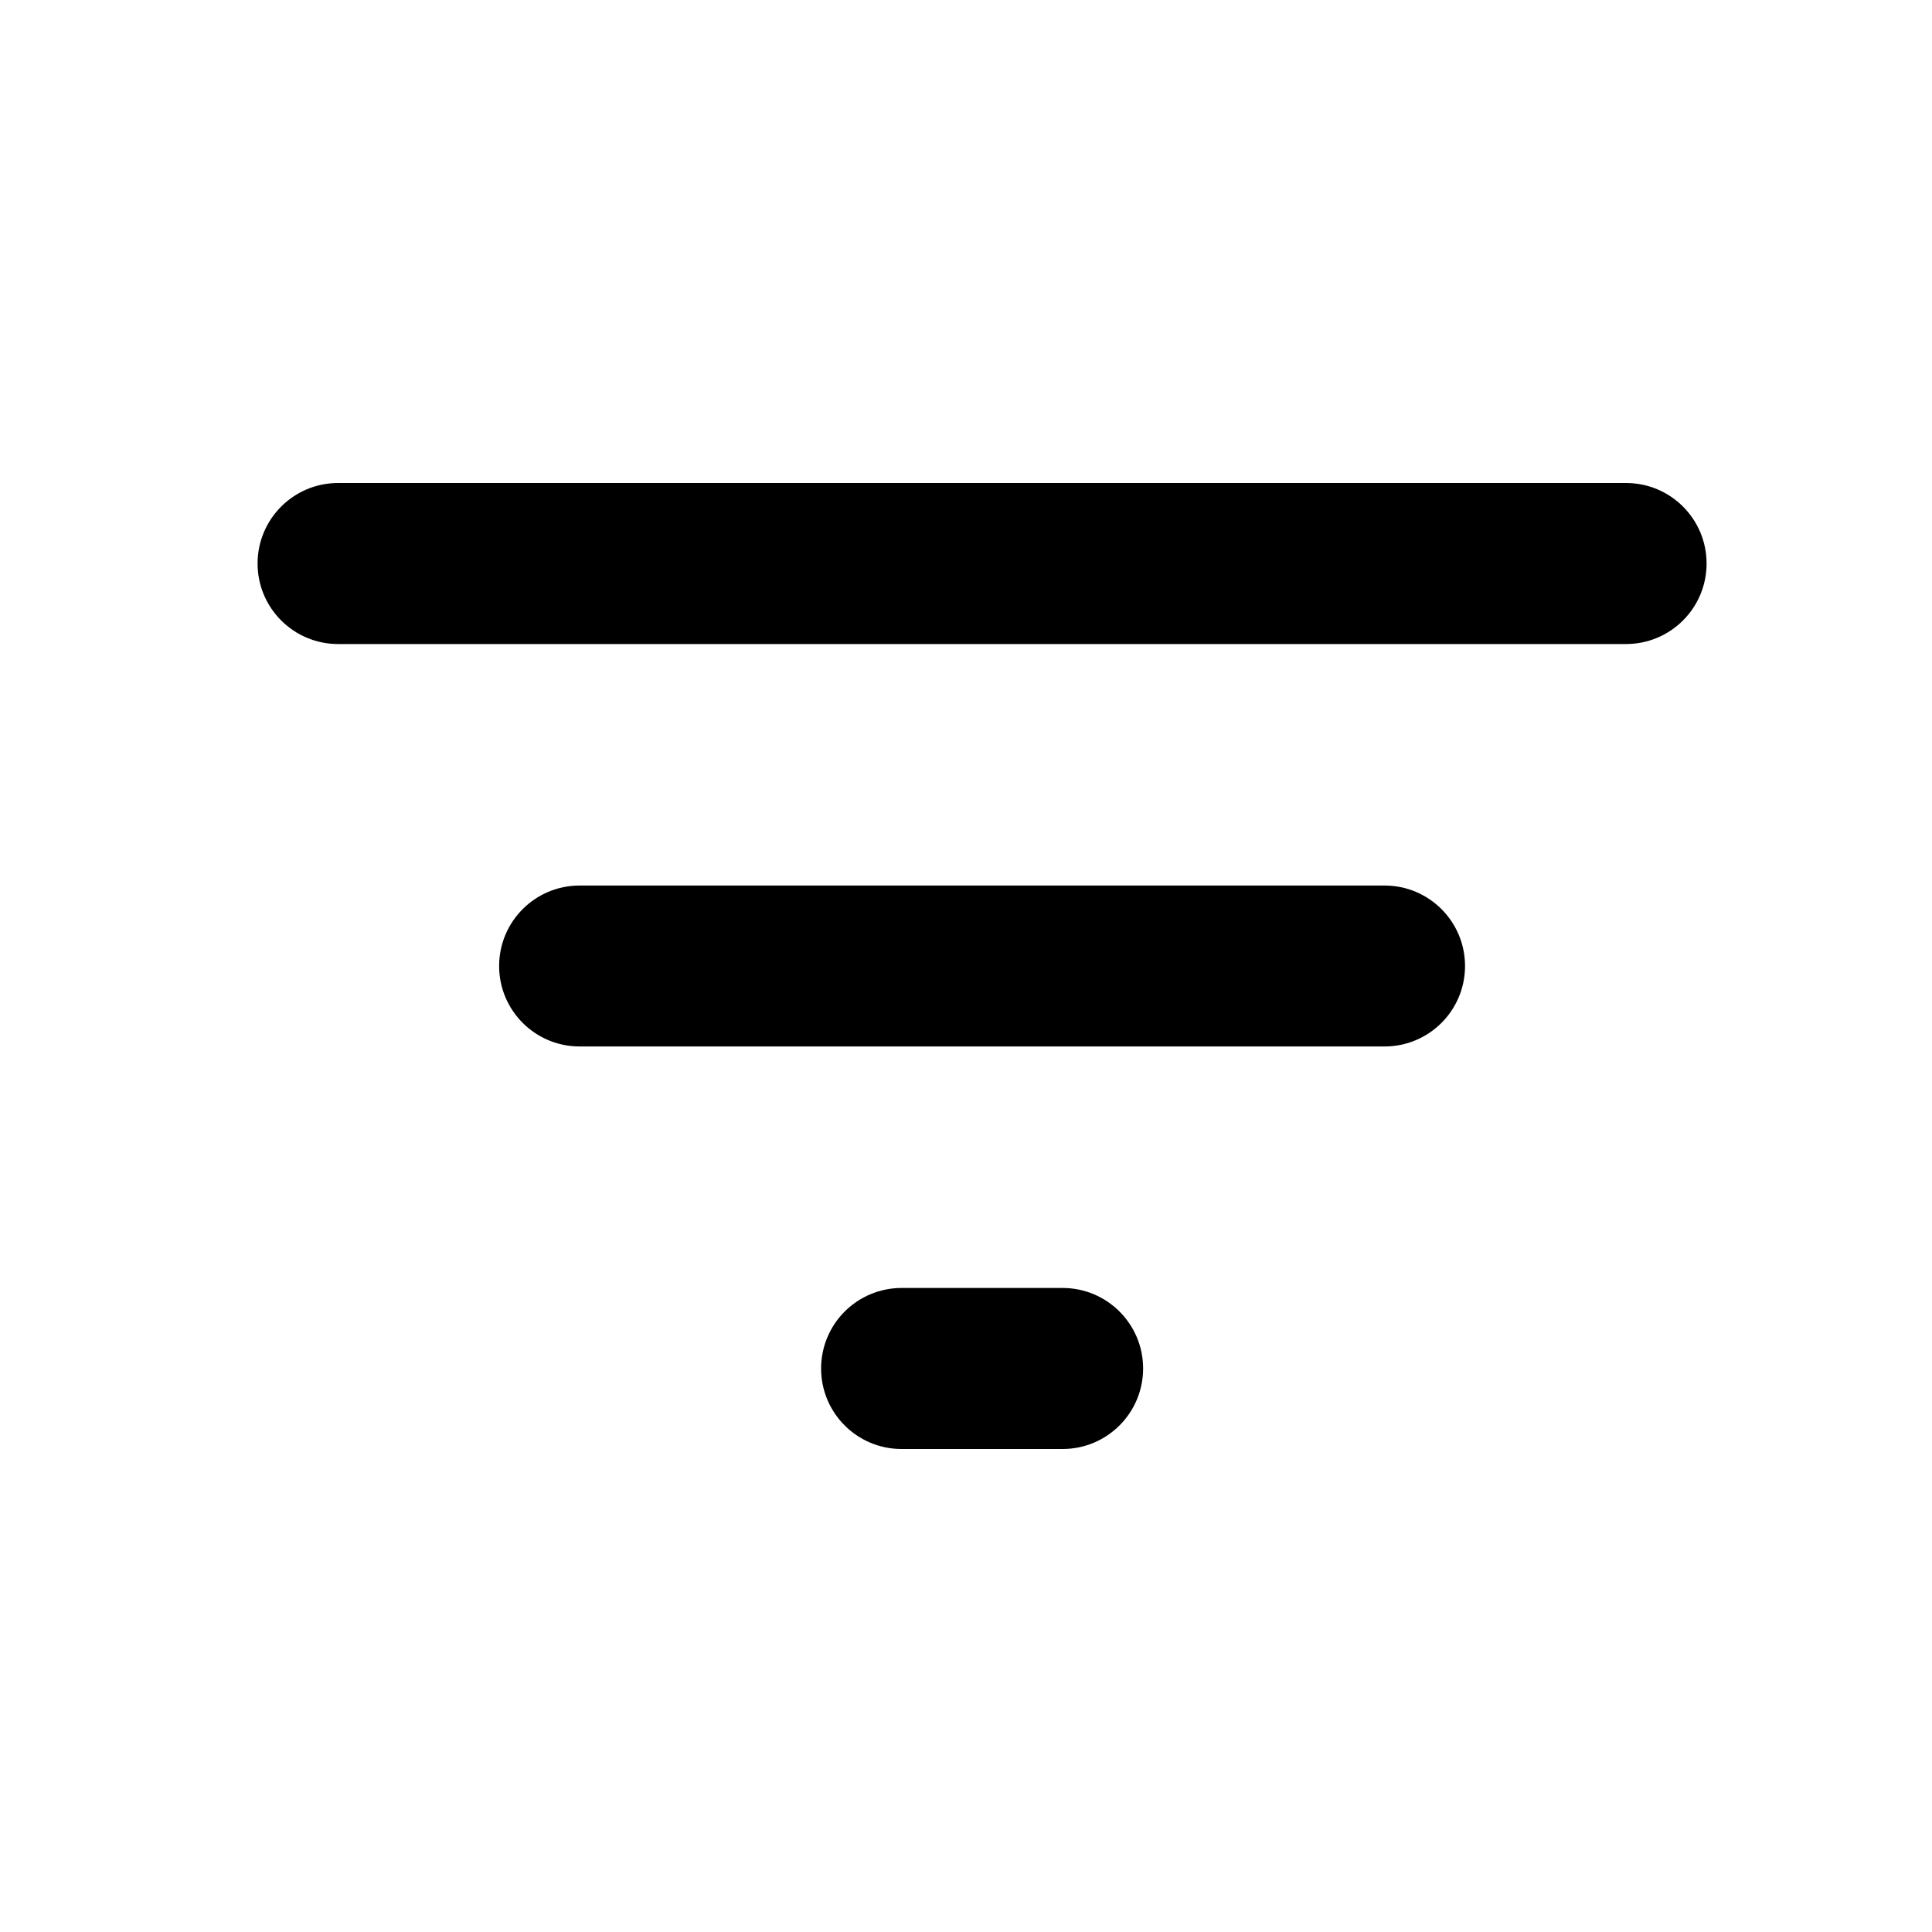
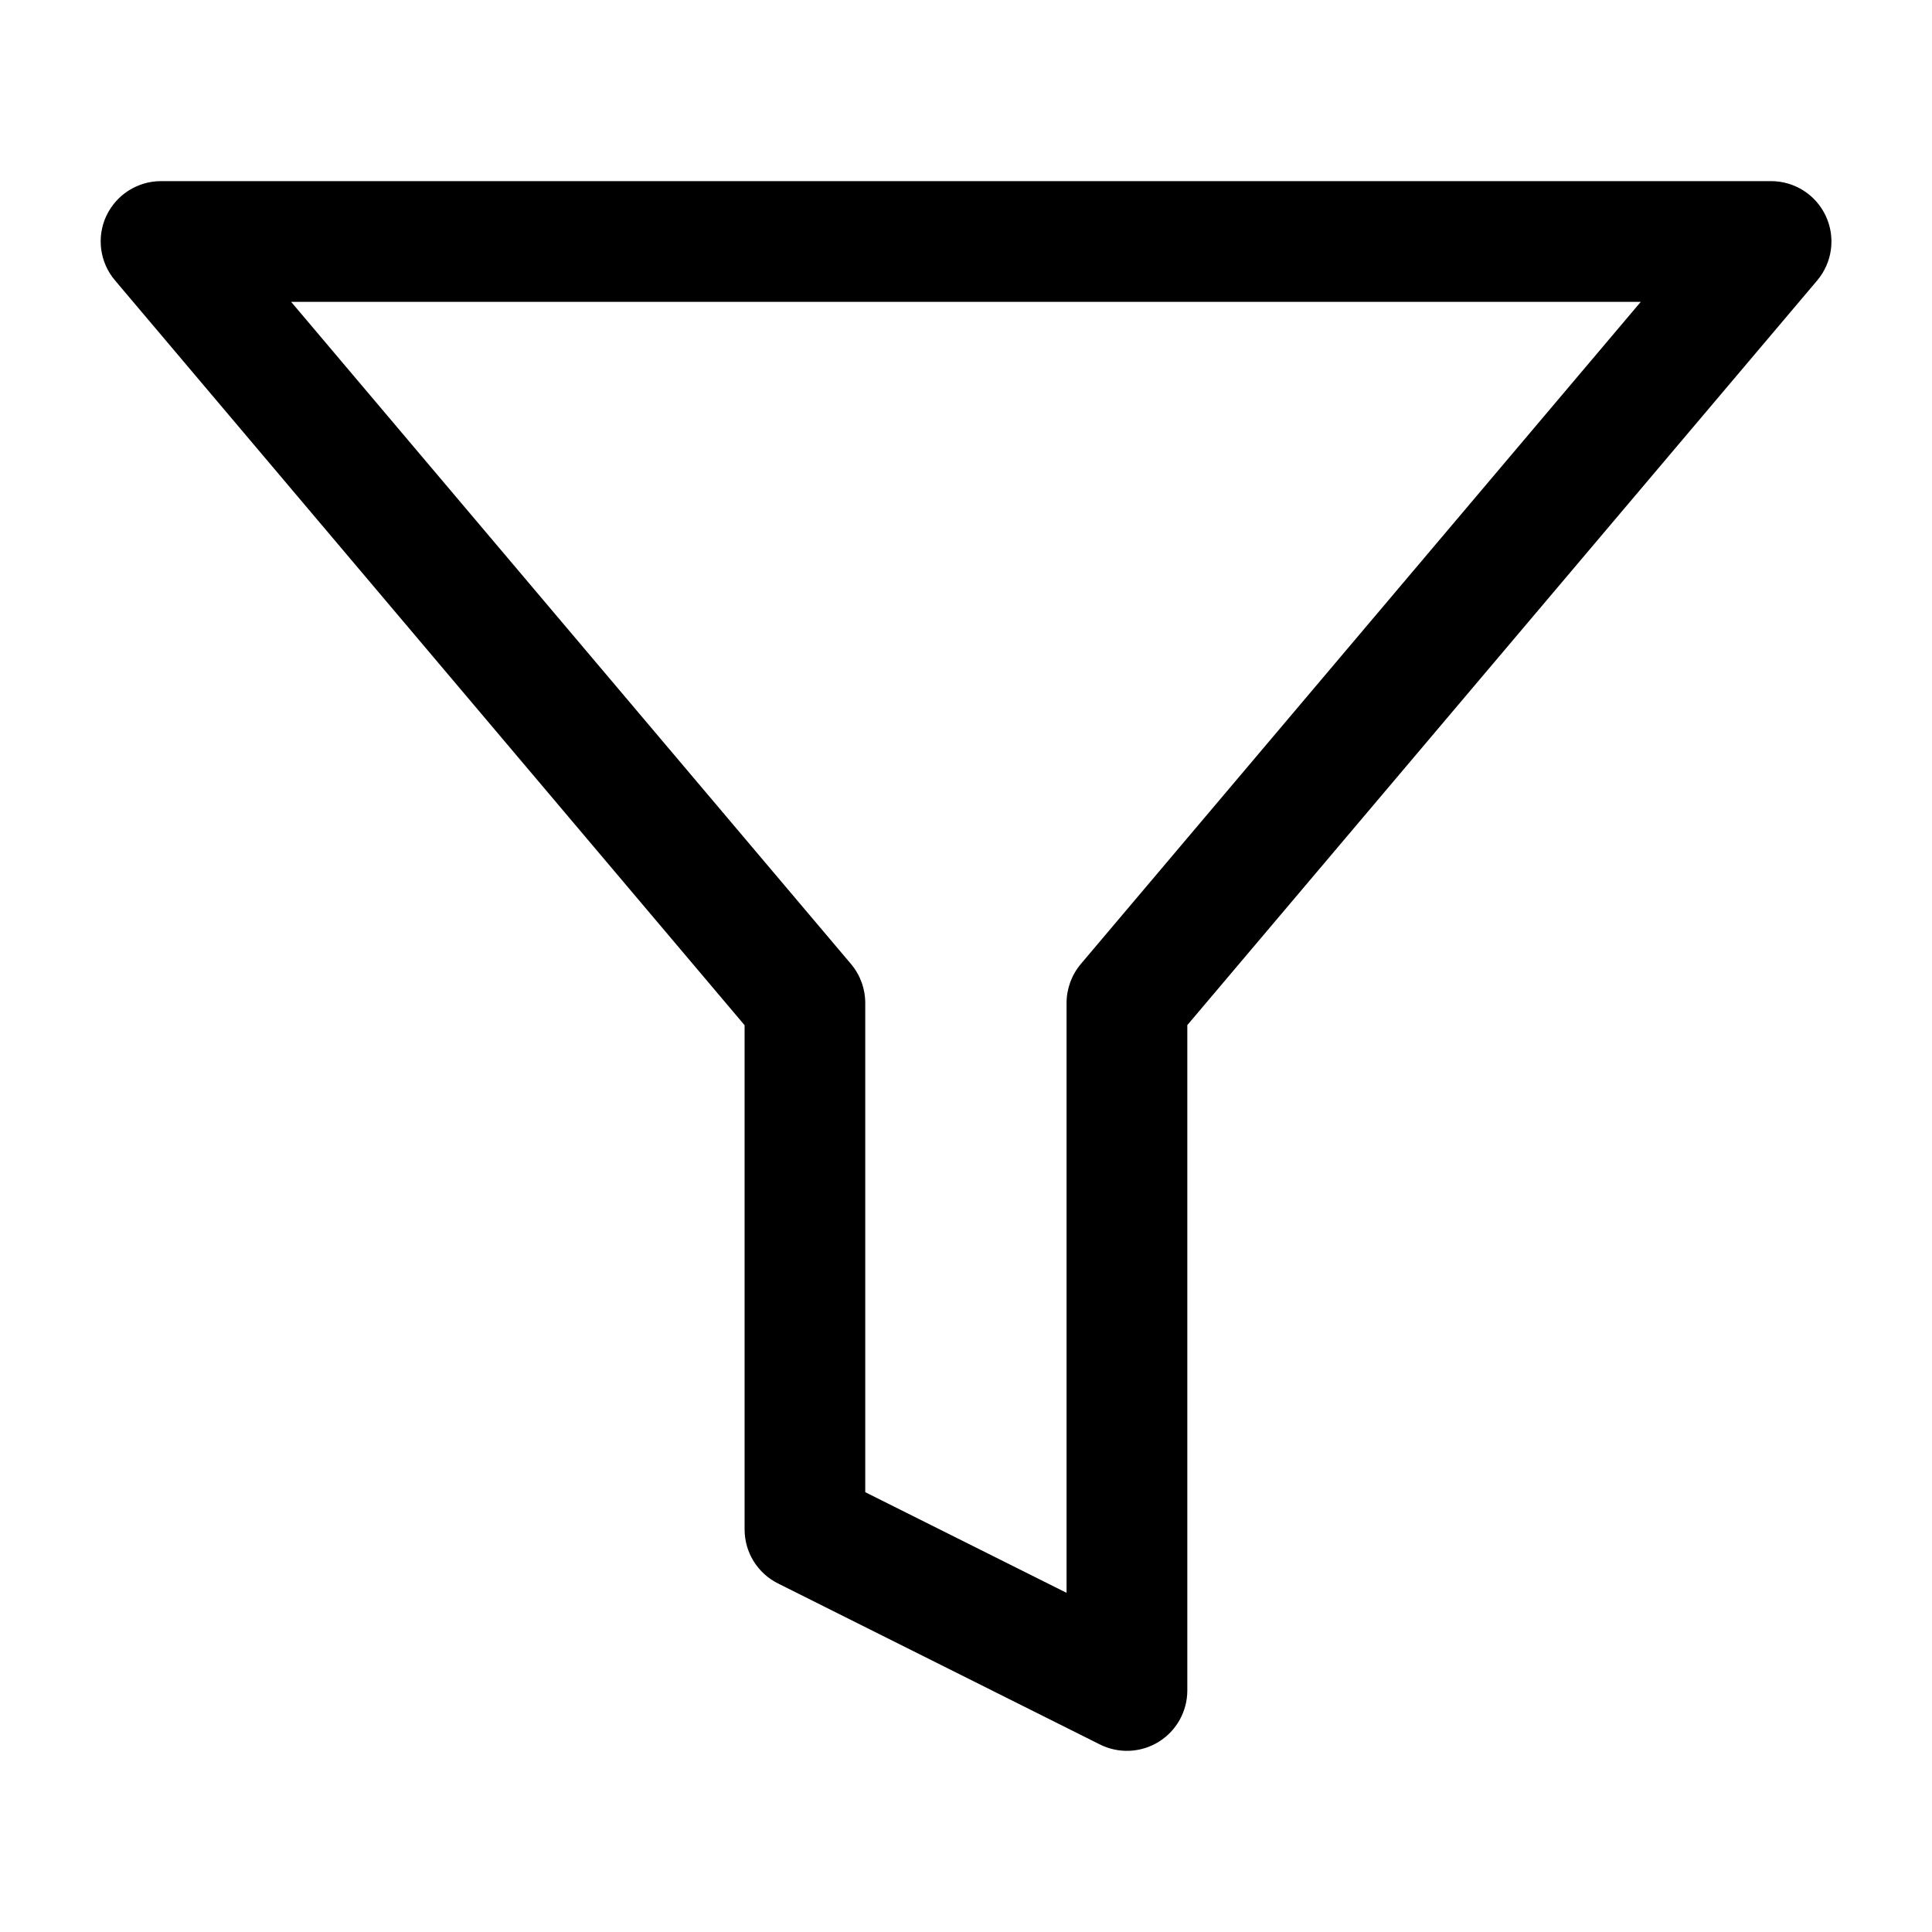
<svg xmlns="http://www.w3.org/2000/svg" viewBox="0 0 20 20" fill="none">
-   <path d="M8.5 14.167c0 .46.373.833.833.833H11a.833.833 0 1 0 0-1.667H9.333a.833.833 0 0 0-.833.834ZM3.5 5a.833.833 0 0 0 0 1.667h13.333a.833.833 0 0 0 0-1.667H3.5Zm1.667 5c0 .46.373.833.833.833h8.333a.833.833 0 0 0 0-1.666H6a.833.833 0 0 0-.833.833Z" fill="currentColor" />
+   <path fill-rule="evenodd" clip-rule="evenodd" d="M1.1 2.237a.625.625 0 0 1 .567-.362h16.666a.625.625 0 0 1 .478 1.029l-6.52 7.708V17.5a.625.625 0 0 1-.904.559l-3.333-1.667a.625.625 0 0 1-.346-.559v-5.22L1.19 2.902a.625.625 0 0 1-.09-.666Zm1.914.888L8.81 9.98a.625.625 0 0 1 .147.403v5.064l2.084 1.042v-6.106c0-.147.052-.29.147-.403l5.797-6.855H3.014Z" fill="currentColor" style="fill:color(display-p3 0 .831 .749);fill-opacity:1" />
</svg>
